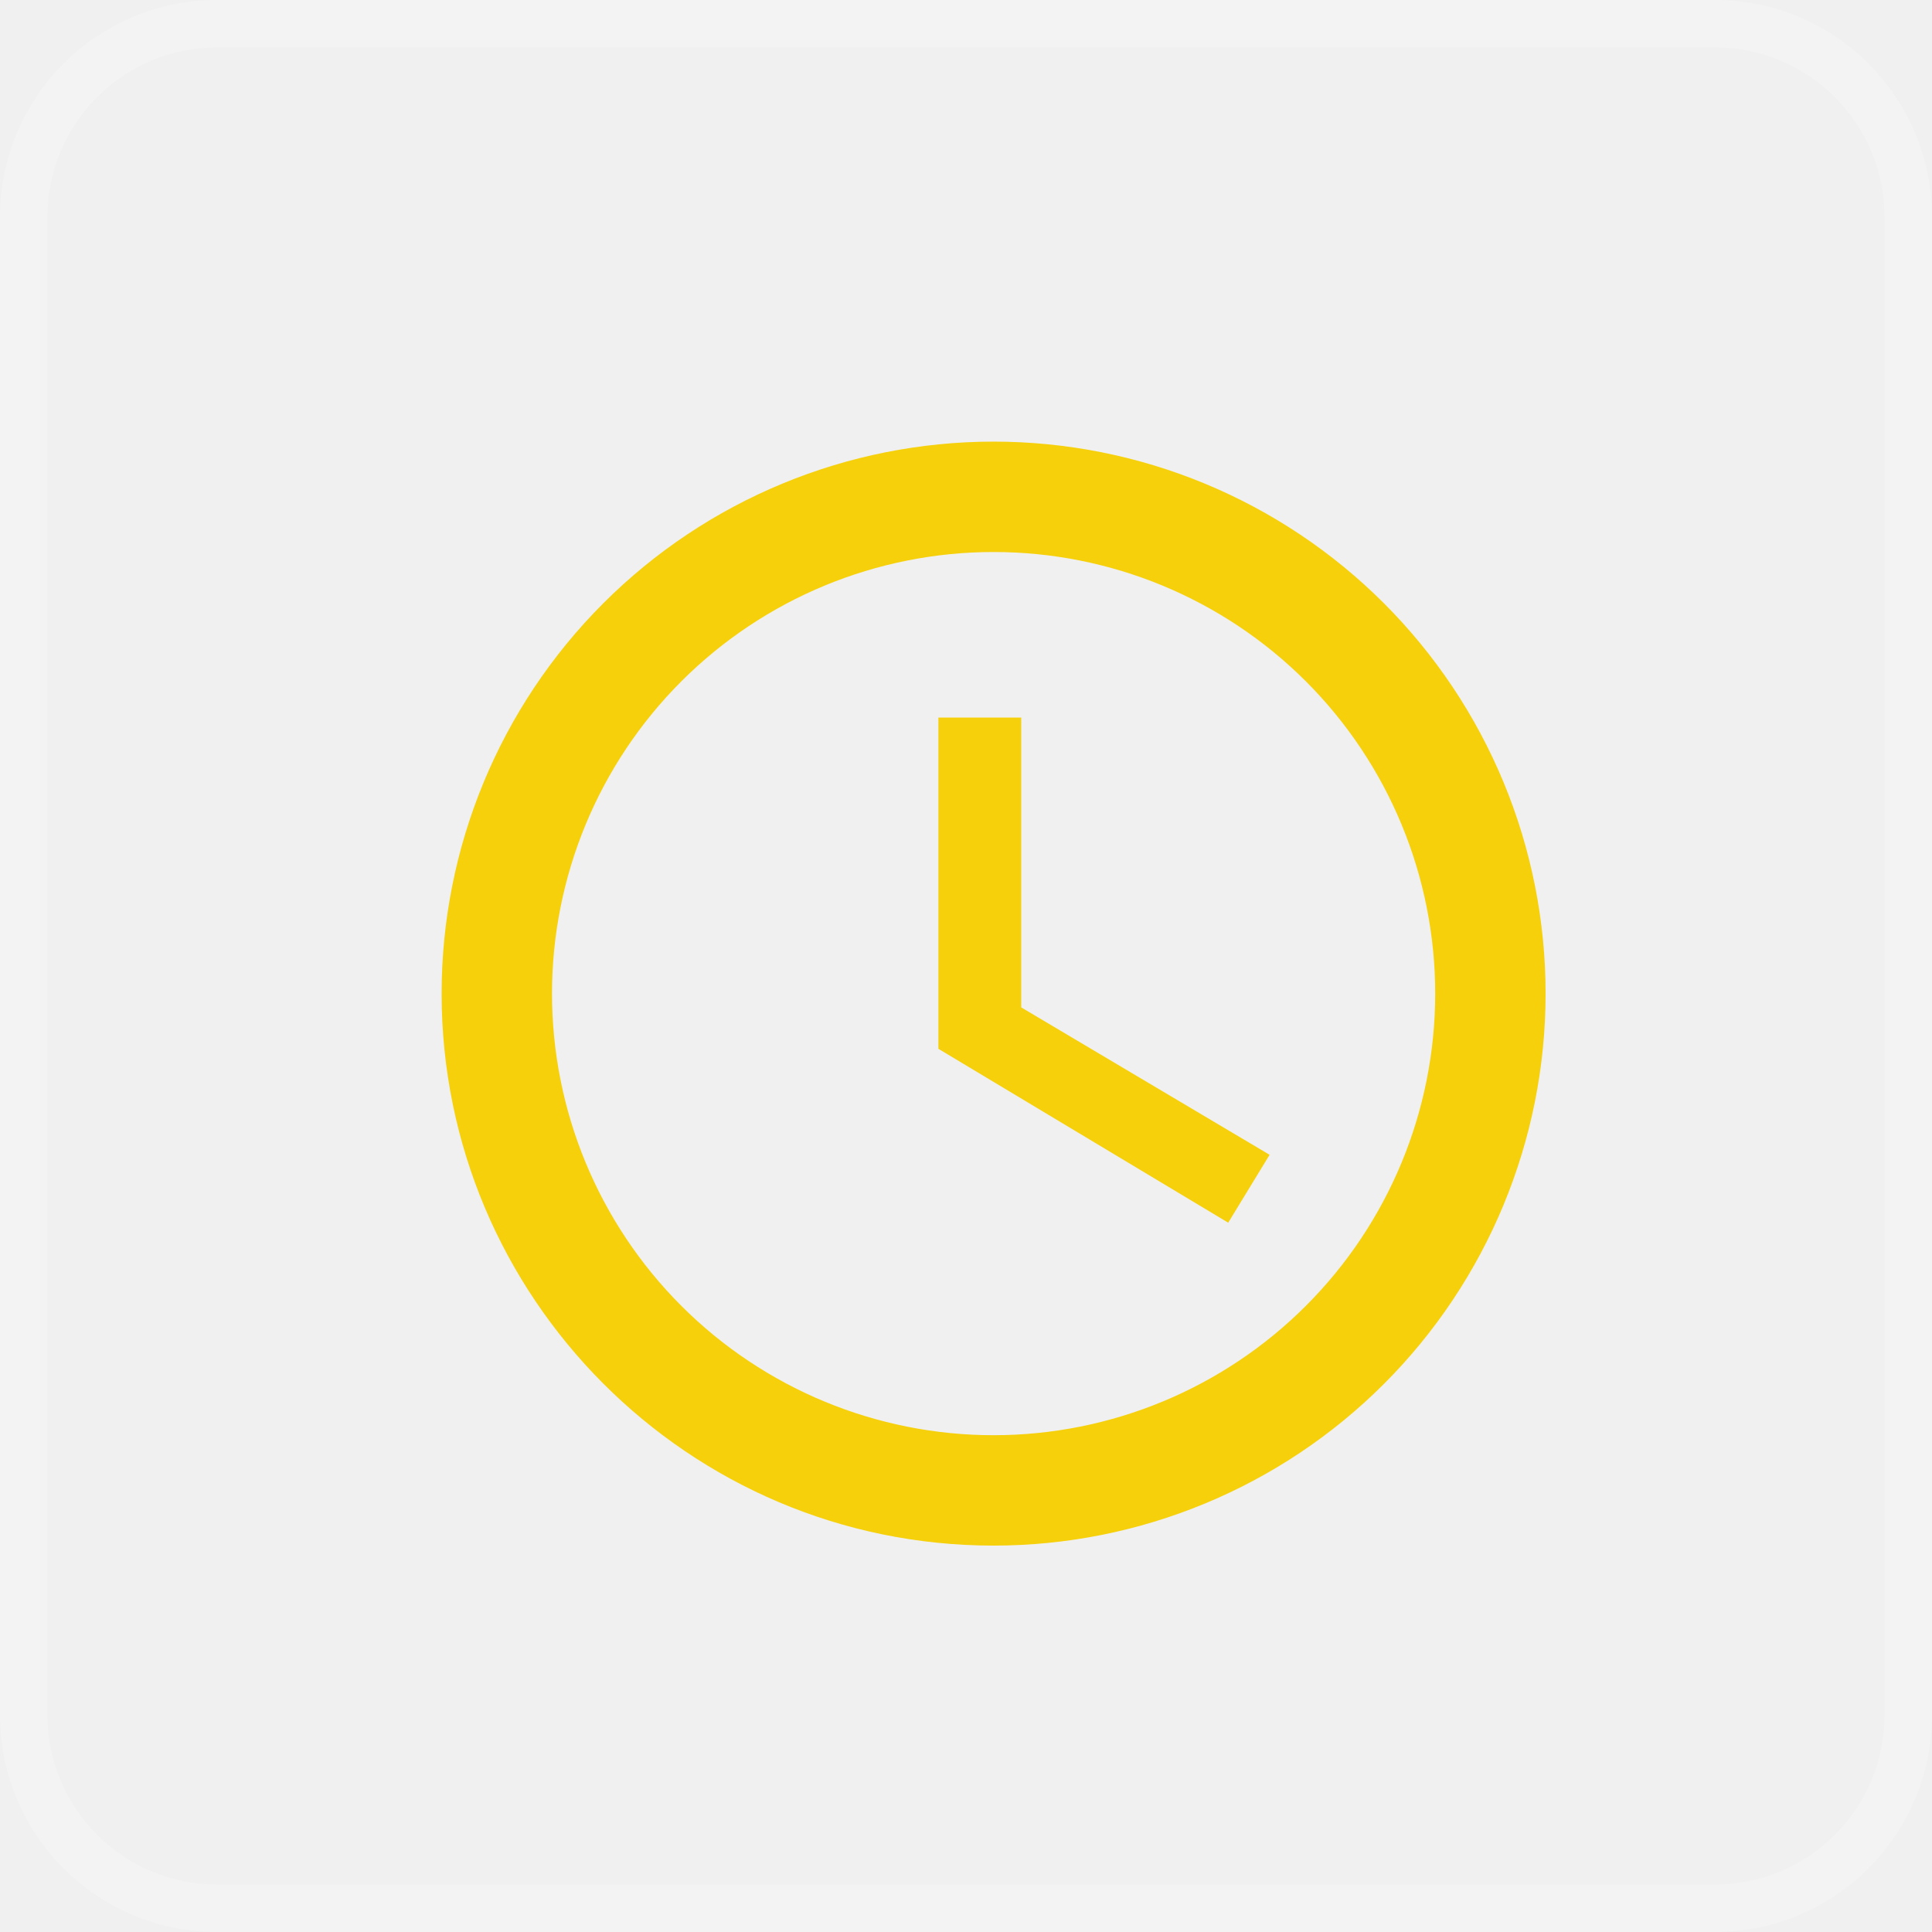
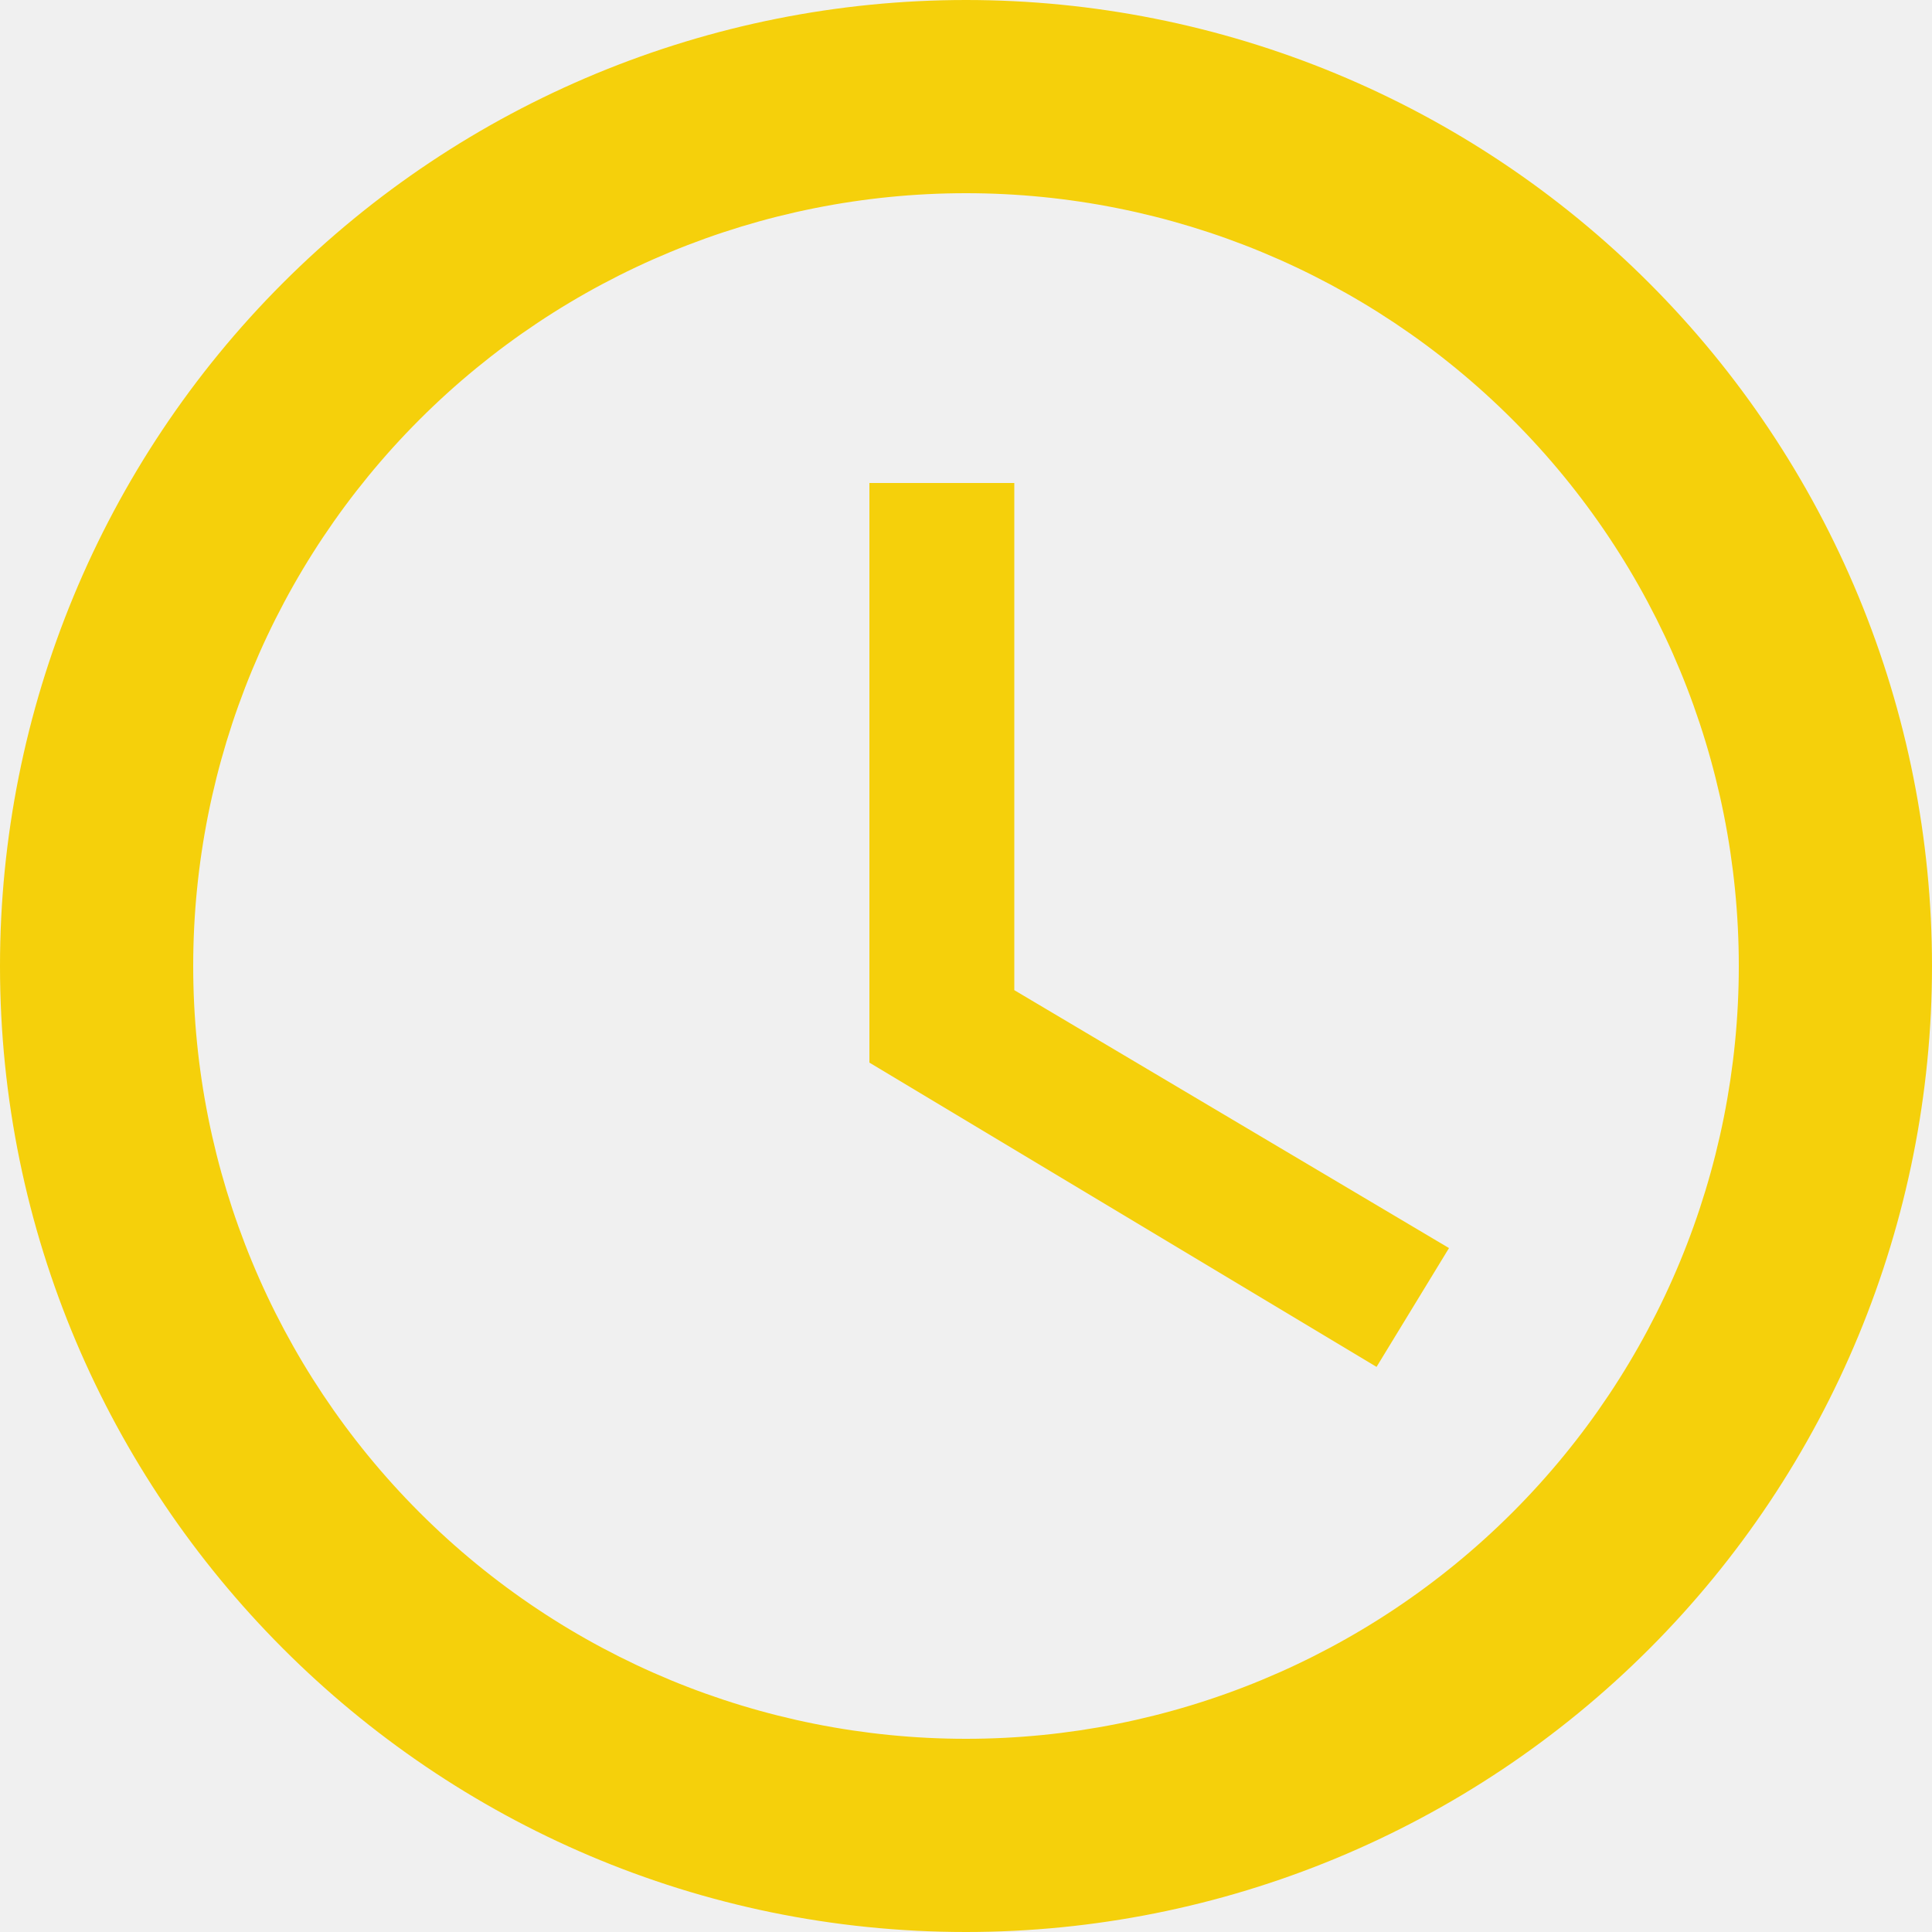
- <svg xmlns="http://www.w3.org/2000/svg" width="50" height="50" viewBox="0 0 50 50" fill="none">
-   <path d="M25.714 37.143C28.745 37.143 31.652 35.939 33.796 33.795C35.939 31.652 37.143 28.745 37.143 25.714C37.143 22.683 35.939 19.776 33.796 17.633C31.652 15.49 28.745 14.286 25.714 14.286C22.683 14.286 19.776 15.49 17.633 17.633C15.49 19.776 14.286 22.683 14.286 25.714C14.286 28.745 15.49 31.652 17.633 33.795C19.776 35.939 22.683 37.143 25.714 37.143ZM25.714 11.429C27.59 11.429 29.448 11.798 31.181 12.516C32.915 13.234 34.489 14.286 35.816 15.613C37.142 16.939 38.195 18.514 38.913 20.247C39.631 21.981 40 23.838 40 25.714C40 29.503 38.495 33.137 35.816 35.816C33.137 38.495 29.503 40 25.714 40C17.814 40 11.429 33.571 11.429 25.714C11.429 21.925 12.934 18.292 15.613 15.613C18.292 12.934 21.926 11.429 25.714 11.429ZM26.429 18.571V26.071L32.857 29.886L31.786 31.643L24.286 27.143V18.571H26.429Z" fill="#F5D00B" />
-   <rect x="0.614" y="0.614" width="48.771" height="48.771" rx="5.002" stroke="white" stroke-opacity="0.2" stroke-width="1.229" />
+ <svg xmlns="http://www.w3.org/2000/svg" width="76" height="76" viewBox="0 0 76 76" fill="none">
+   <path d="M38 68.4C46.063 68.4 53.795 65.197 59.496 59.496C65.197 53.795 68.4 46.062 68.4 38C68.4 29.938 65.197 22.205 59.496 16.504C53.795 10.803 46.063 7.6 38 7.6C29.938 7.6 22.205 10.803 16.504 16.504C10.803 22.205 7.6 29.938 7.6 38C7.6 46.062 10.803 53.795 16.504 59.496C22.205 65.197 29.938 68.4 38 68.4ZM38 0C42.99 0 47.932 0.983 52.542 2.892C57.153 4.802 61.342 7.601 64.87 11.13C68.399 14.659 71.198 18.848 73.108 23.458C75.017 28.068 76 33.01 76 38C76 48.078 71.996 57.744 64.87 64.87C57.744 71.996 48.078 76 38 76C16.986 76 0 58.9 0 38C0 27.922 4.004 18.256 11.13 11.13C18.256 4.004 27.922 0 38 0ZM39.9 19V38.95L57 49.096L54.15 53.77L34.2 41.8V19H39.9Z" fill="#F5D00B" />
</svg>
